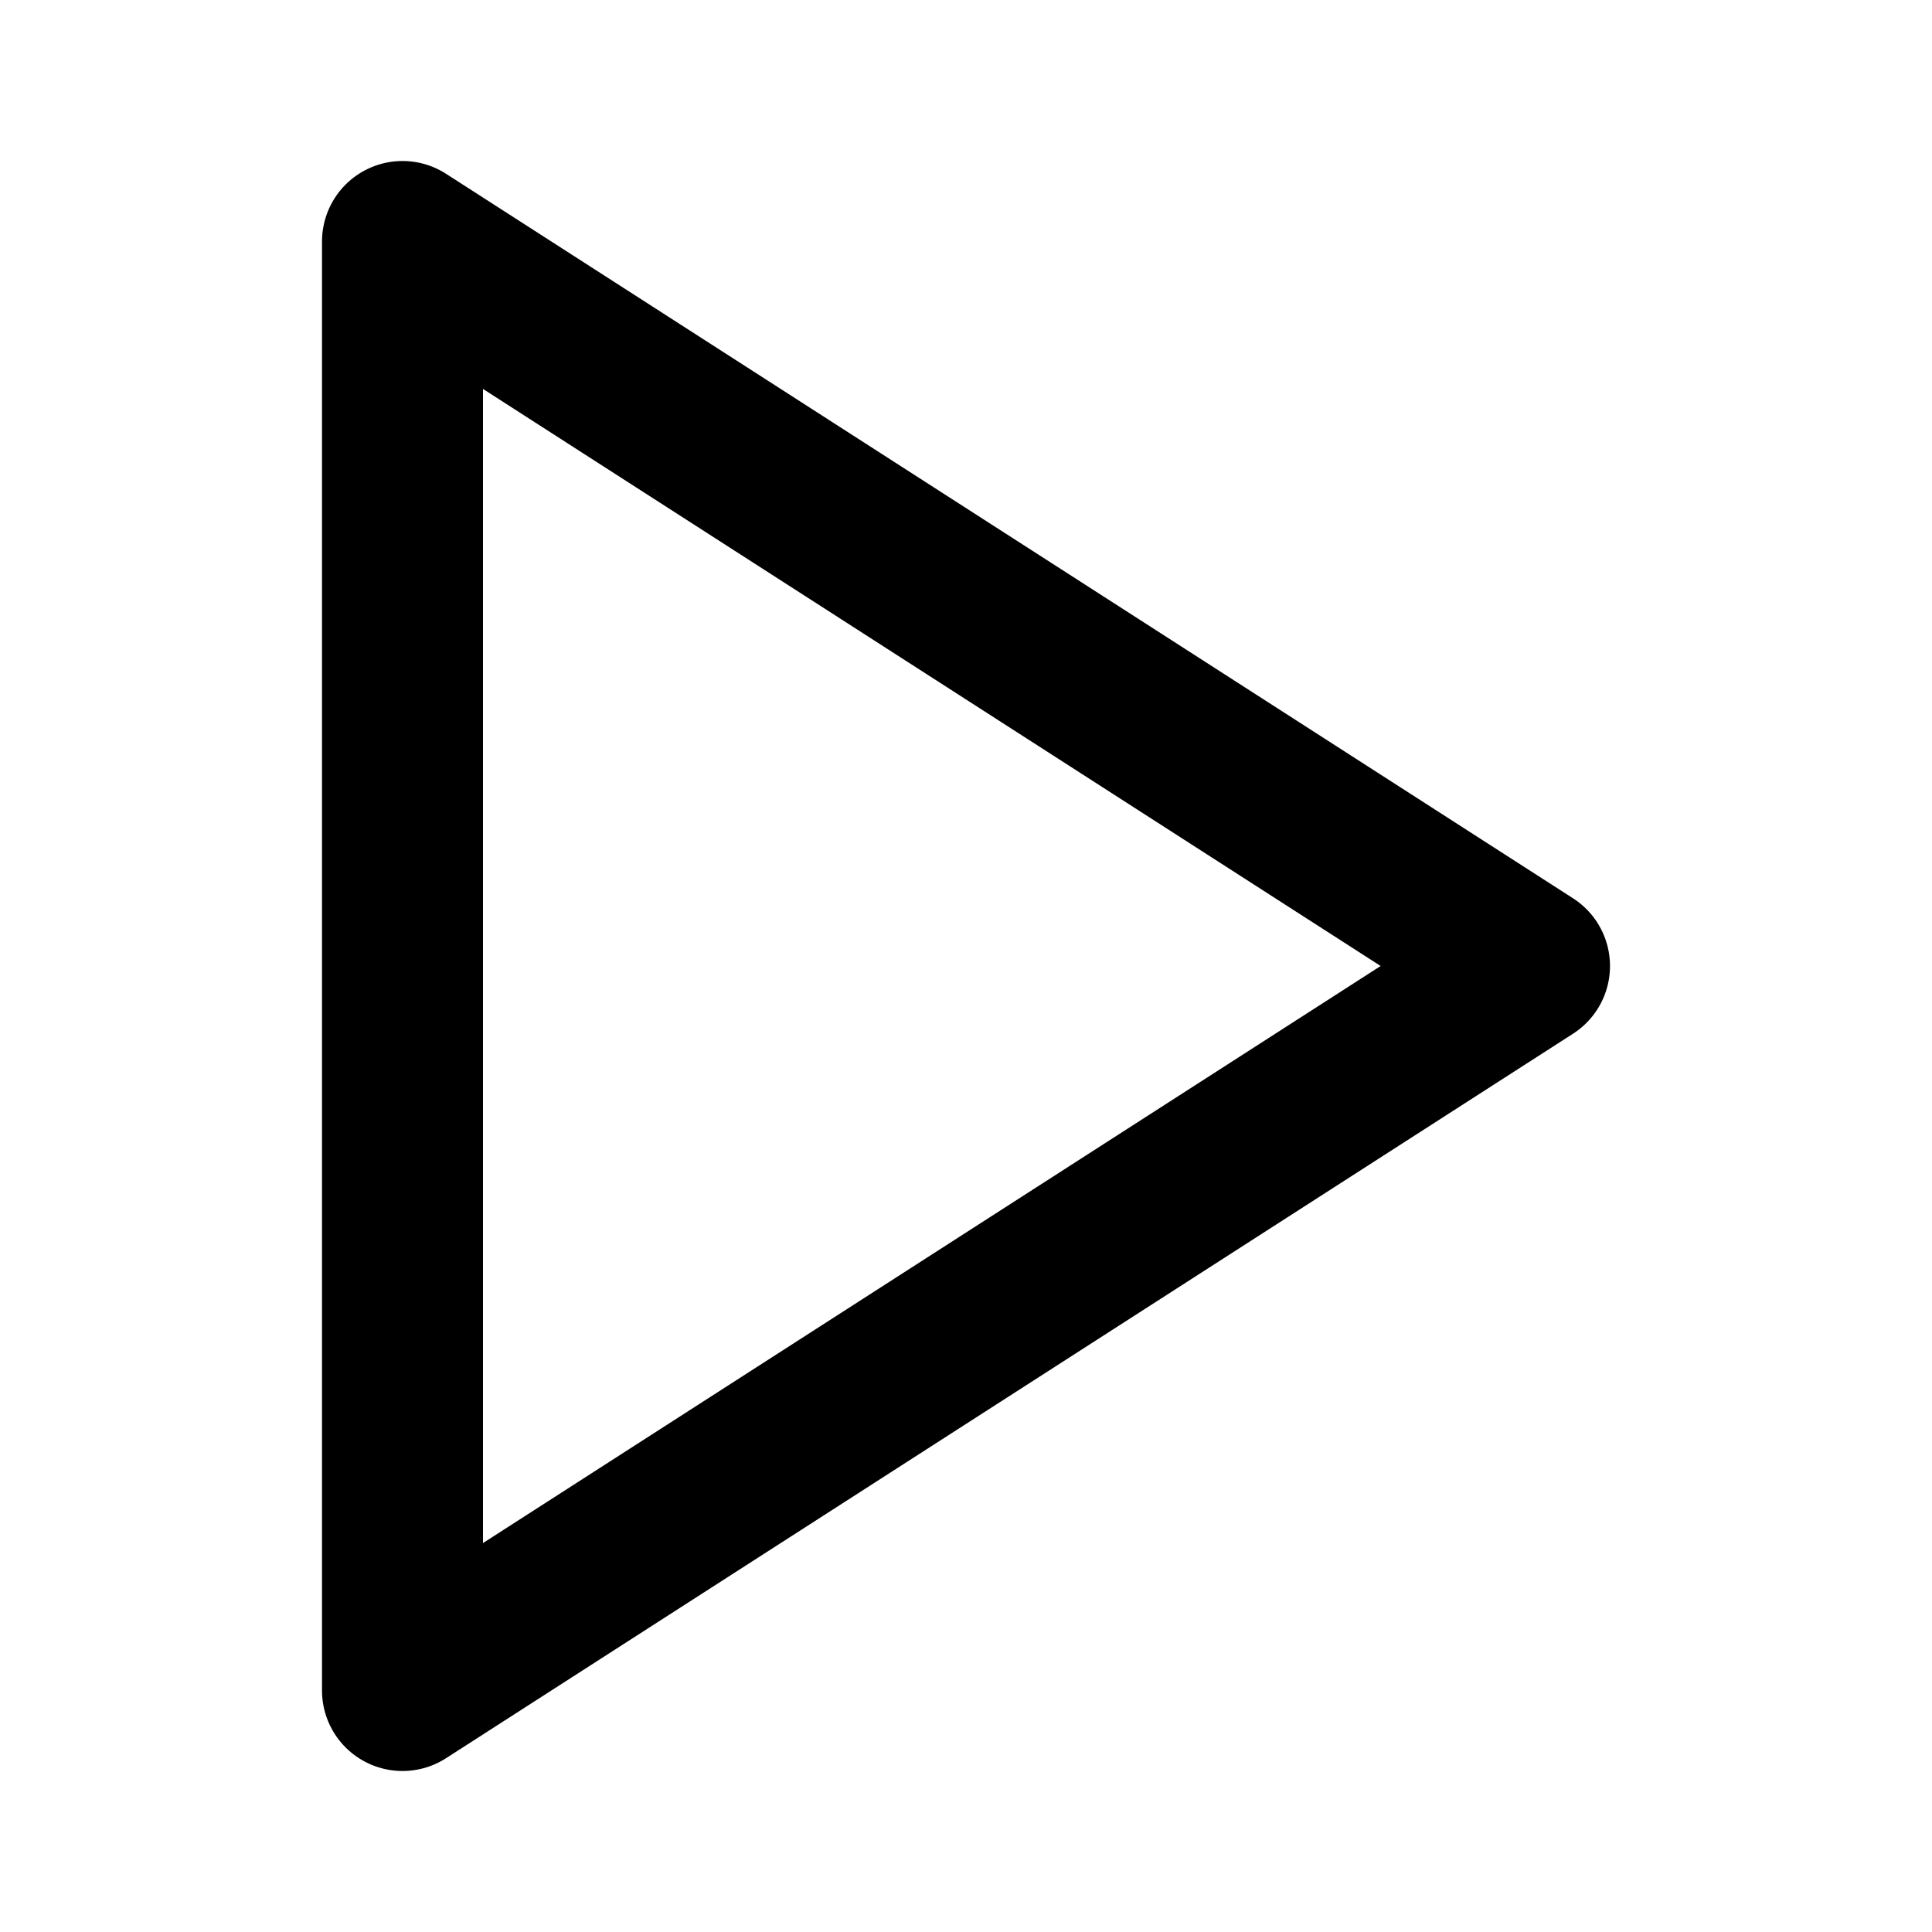
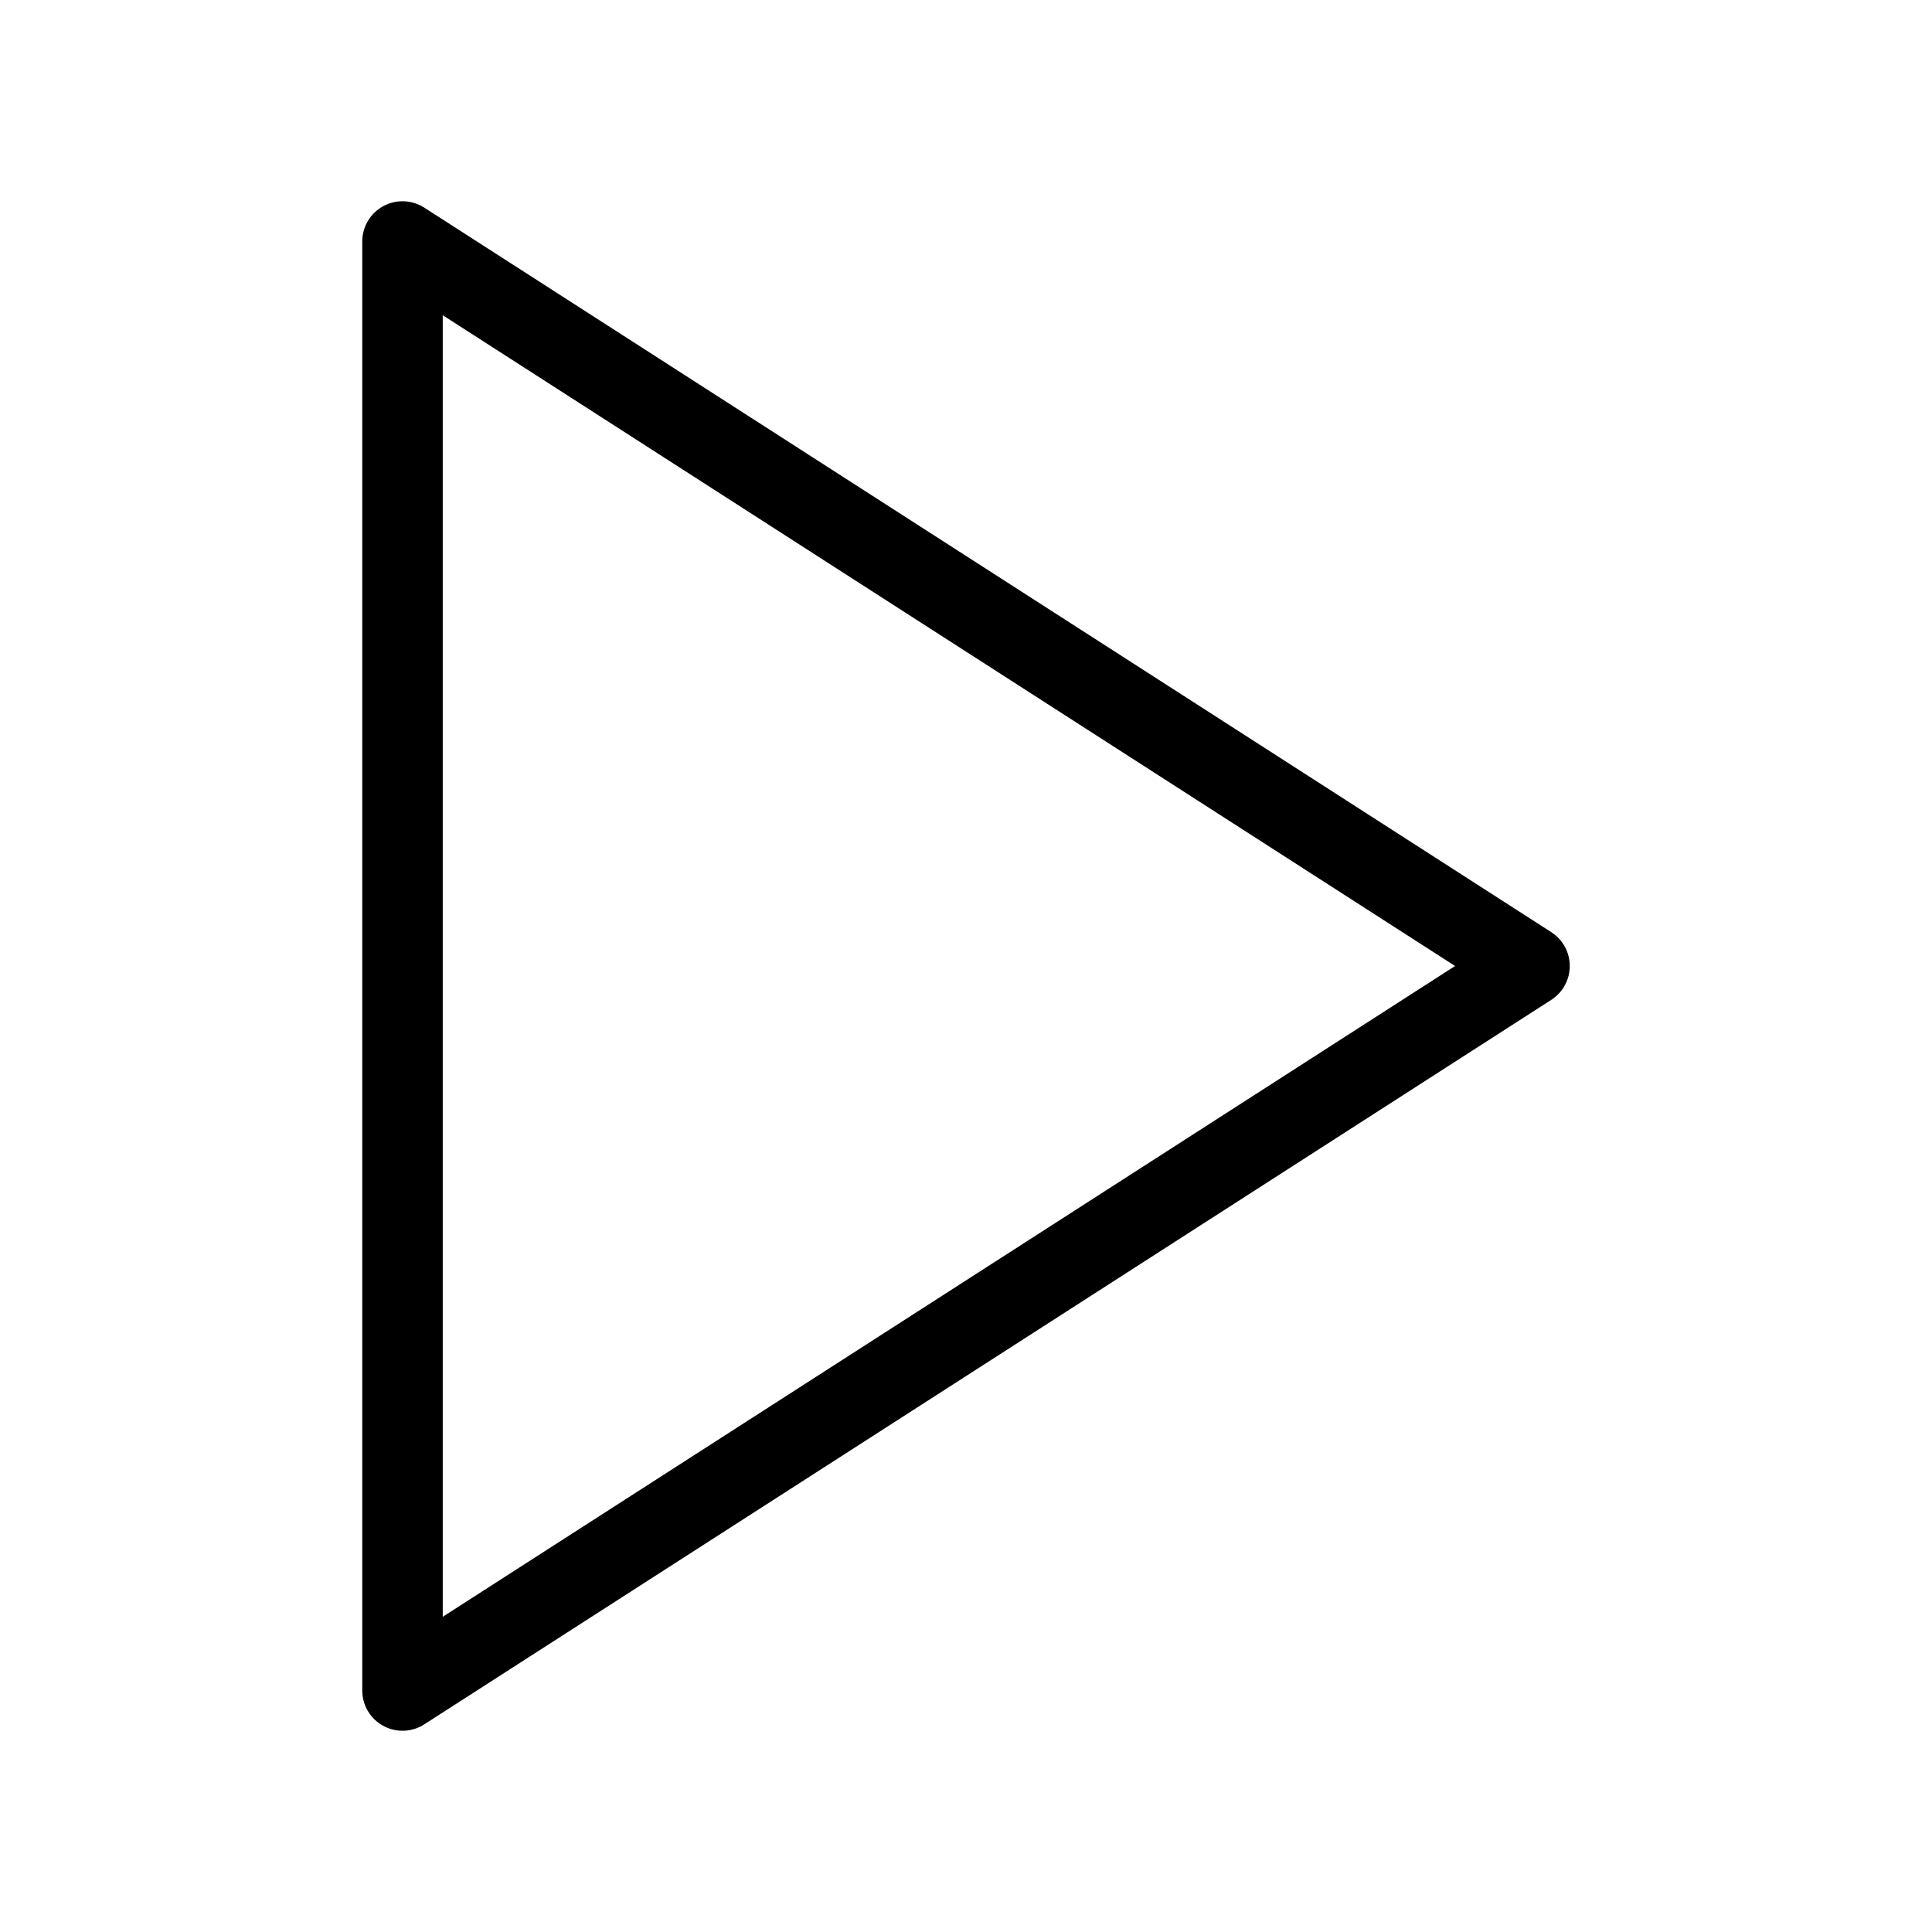
<svg xmlns="http://www.w3.org/2000/svg" width="24" height="24" viewBox="0 0 24 24" fill="none">
-   <path d="M5 3L19 12L5 21V3Z" stroke="currentColor" stroke-width="2" stroke-linecap="round" stroke-linejoin="round" />
+   <path d="M5 3L19 12L5 21V3Z" stroke="currentColor" stroke-linecap="round" stroke-linejoin="round" />
</svg>
